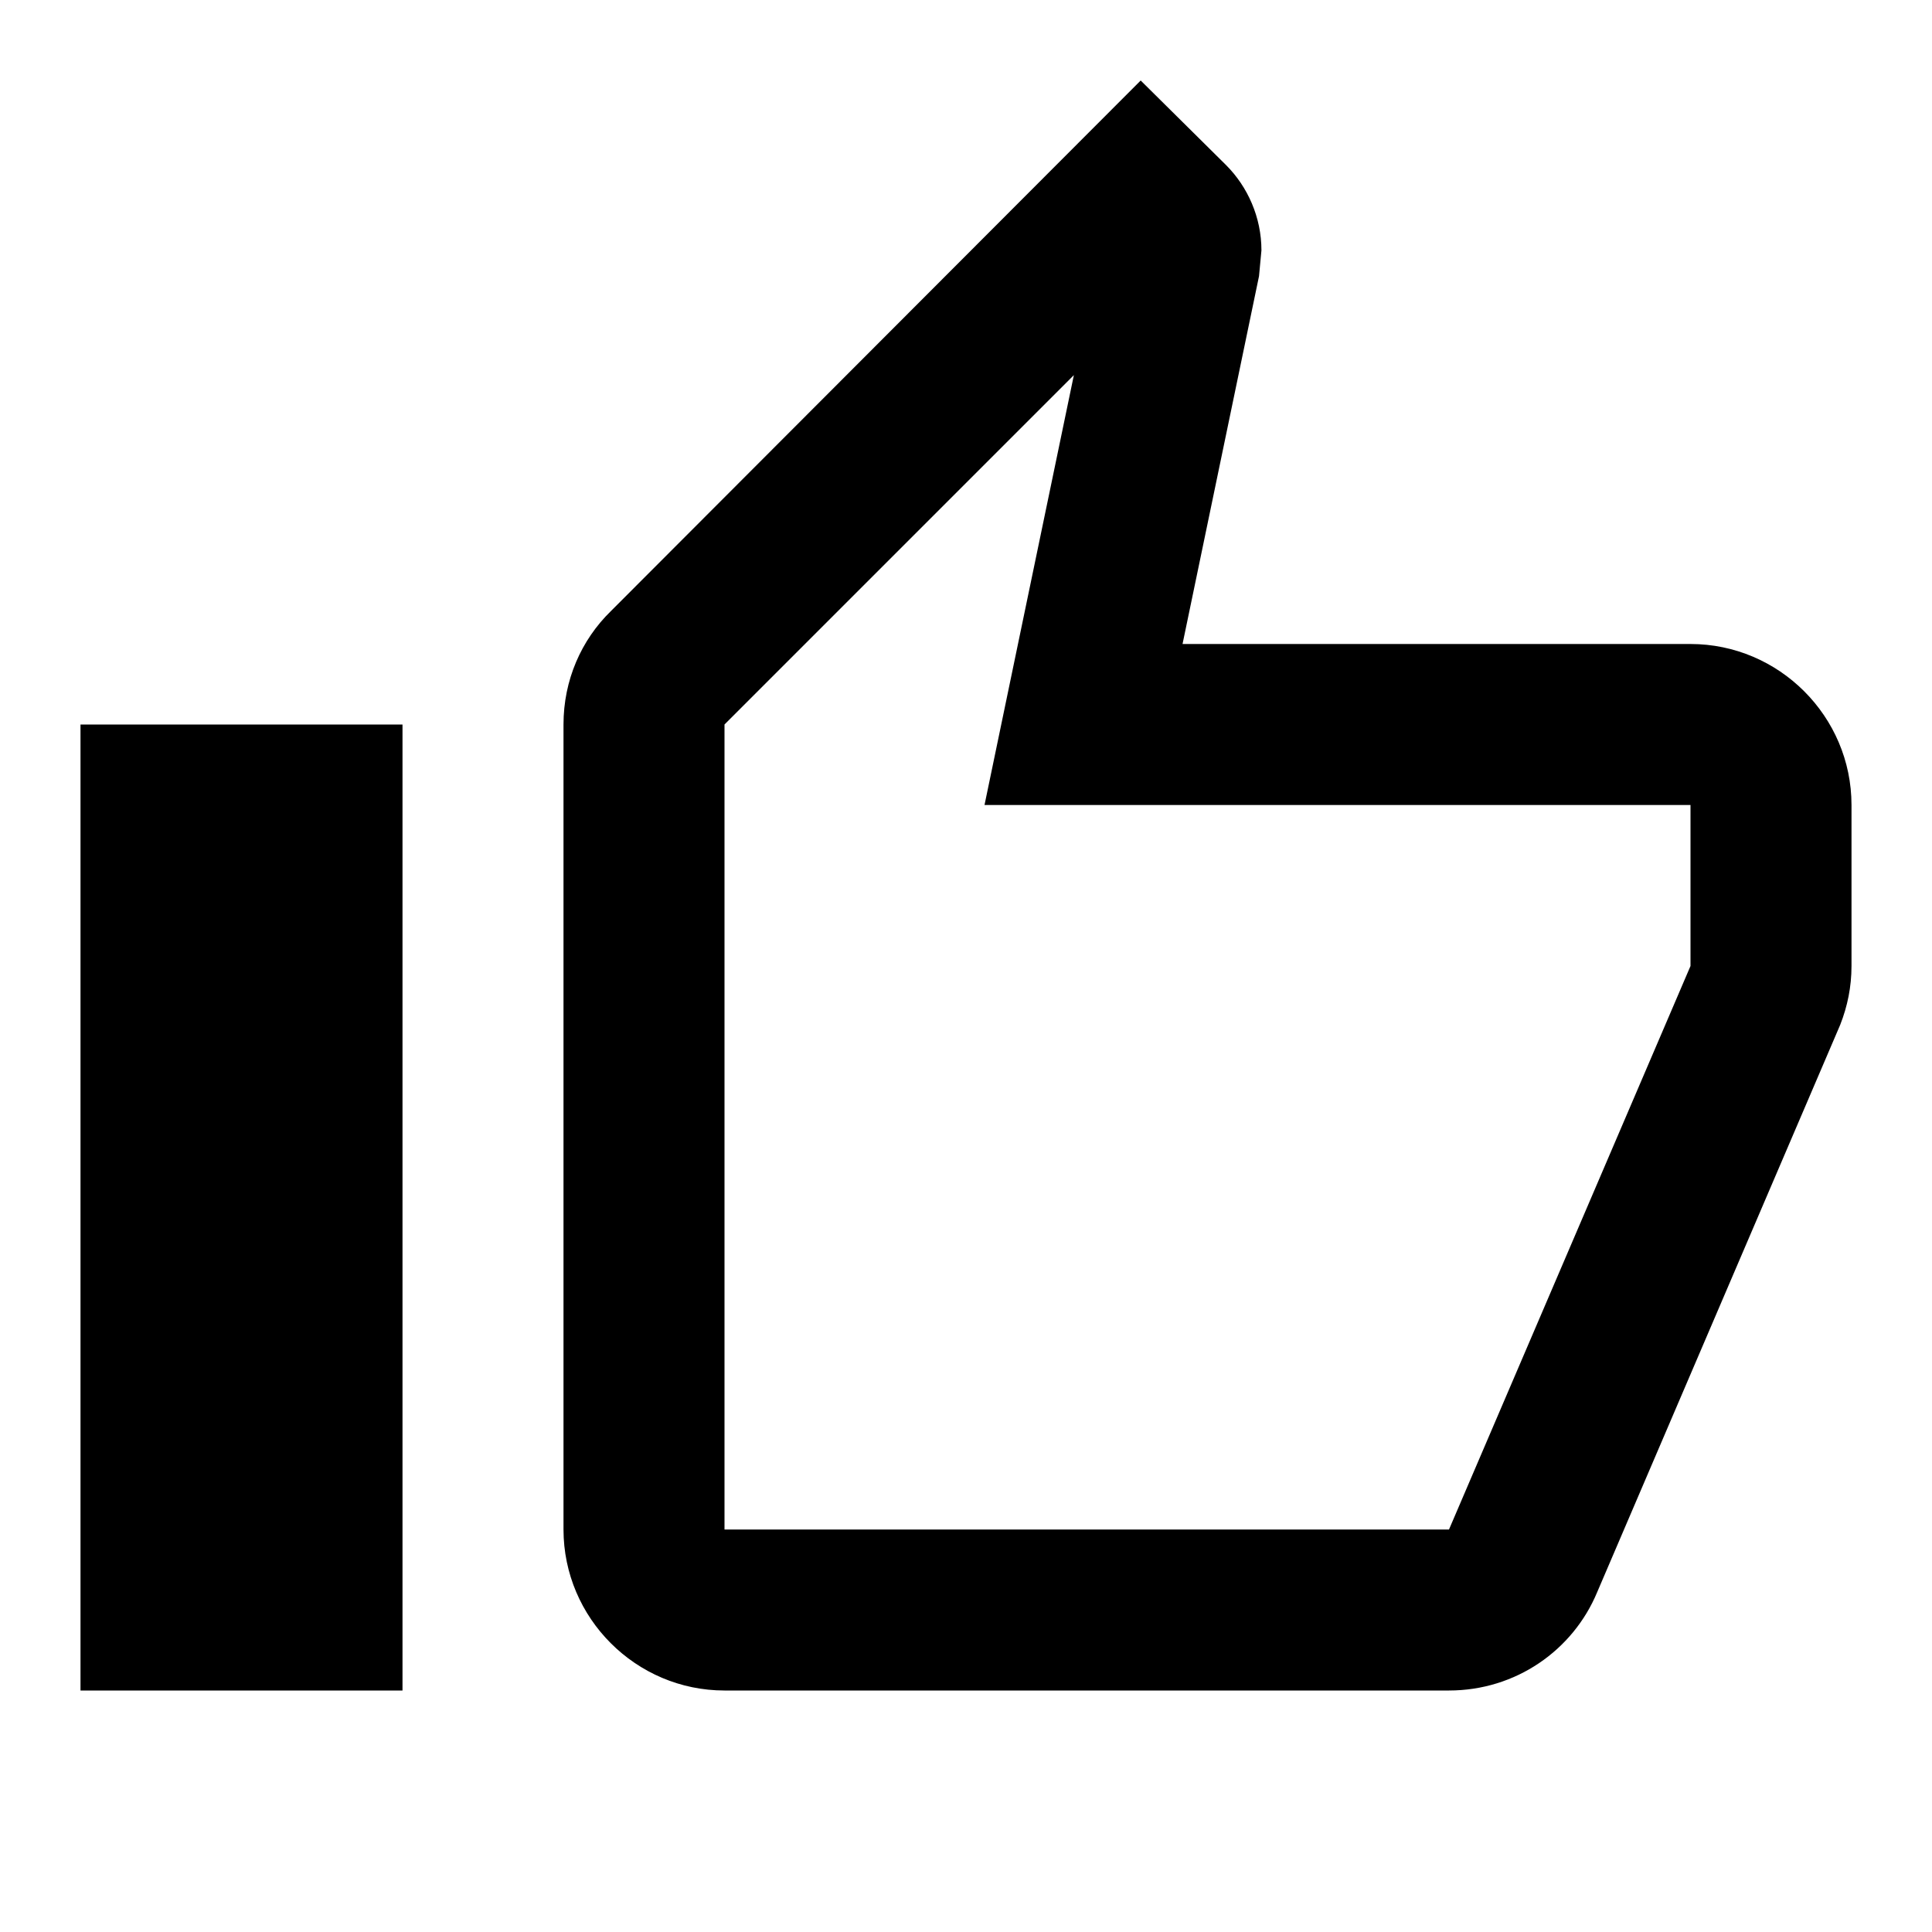
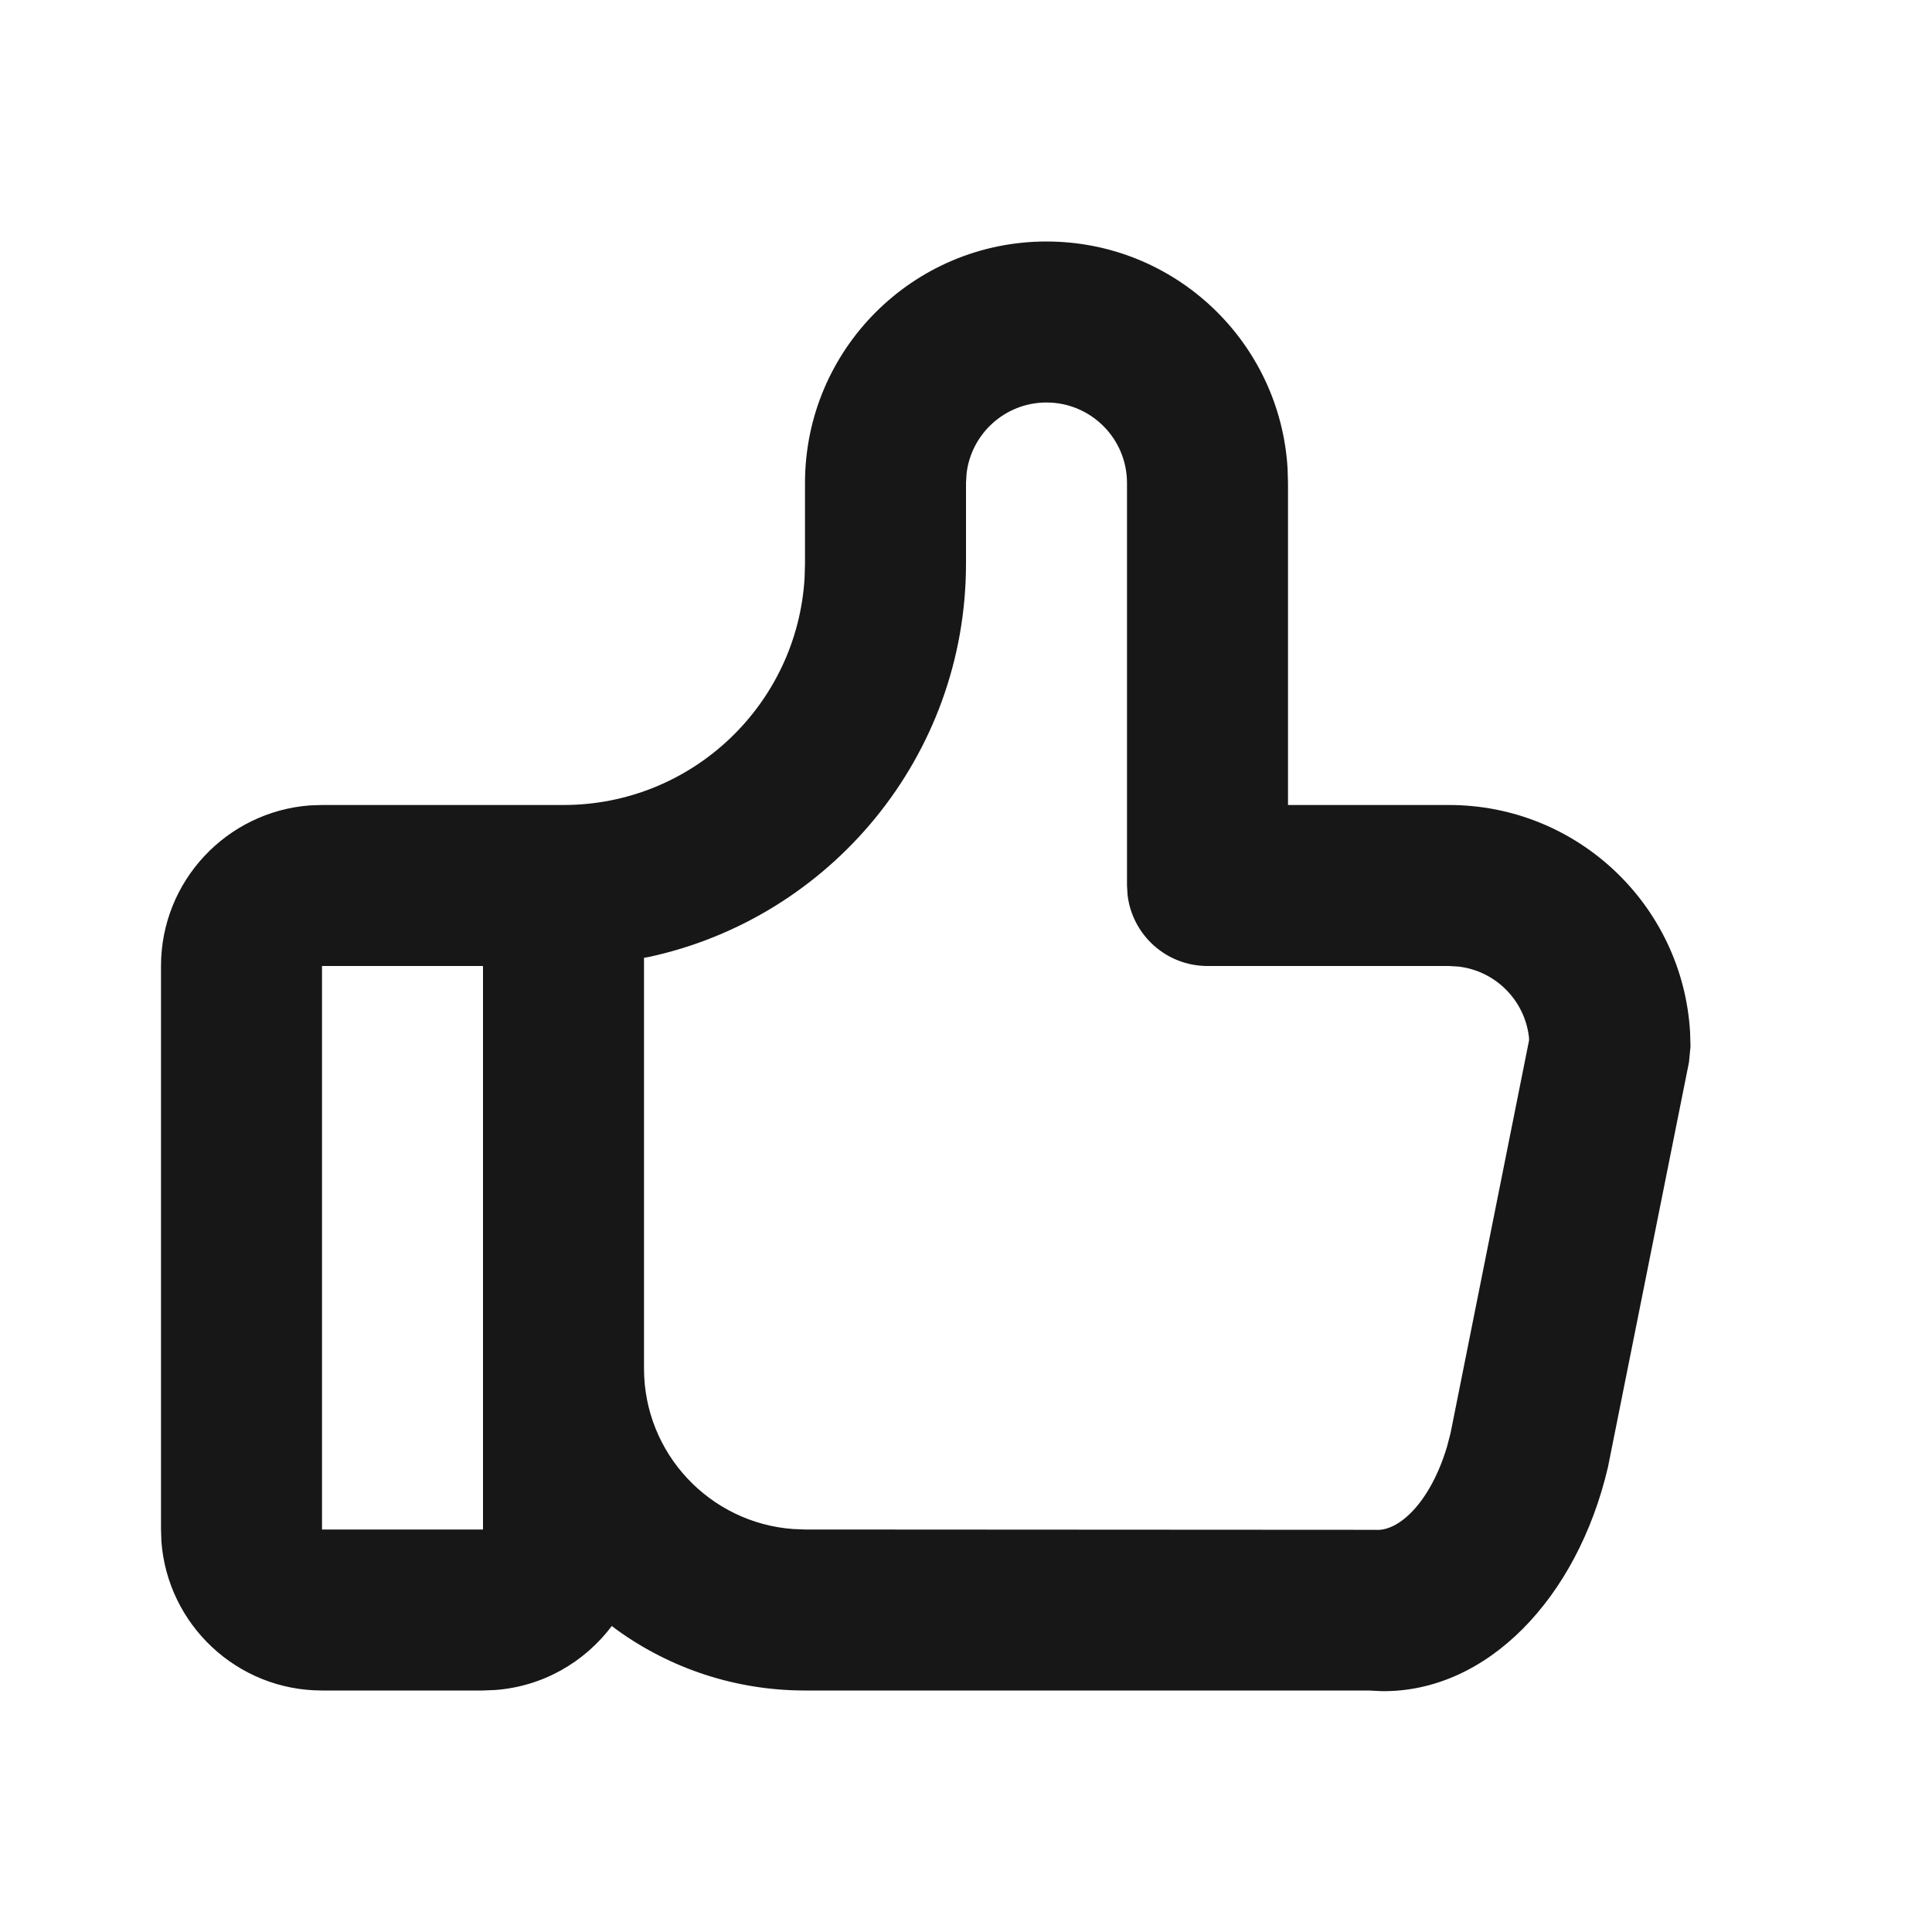
<svg xmlns="http://www.w3.org/2000/svg" width="24" height="24" viewBox="0 0 24 24" fill="none">
-   <path d="M21 8H14.69L15.64 3.43L15.67 3.11C15.67 2.7 15.5 2.32 15.23 2.05L14.17 1L7.59 7.59C7.22 7.95 7 8.45 7 9V19C7 20.1 7.9 21 9 21H18C18.83 21 19.54 20.5 19.84 19.78L22.86 12.73C22.95 12.5 23 12.26 23 12V10C23 8.9 22.1 8 21 8ZM21 12L18 19H9V9L13.34 4.66L12.23 10H21V12ZM1 9H5V21H1V9Z" fill="black" />
+   <path fill-rule="evenodd" clip-rule="evenodd" d="M13 3C14.598 3 15.904 4.249 15.995 5.824L16 6V10H18C19.598 10 20.904 11.249 20.995 12.824L21 13L20.981 13.196L19.974 18.228C19.593 19.854 18.472 21.024 17.164 21.008L17 21H10C9.13 21 8.324 20.722 7.668 20.25L7.6 20.199C7.26 20.65 6.741 20.951 6.149 20.994L6 21H4C2.946 21 2.082 20.184 2.005 19.149L2 19V12C2 10.946 2.816 10.082 3.851 10.005L4 10H7C8.598 10 9.904 8.751 9.995 7.176L10 7V6C10 4.343 11.343 3 13 3ZM13 5C12.487 5 12.065 5.386 12.007 5.883L12 6V7C12 9.398 10.312 11.402 8.059 11.888L8 11.898V17C8 18.054 8.816 18.918 9.851 18.994L10 19L17.085 19.004C17.378 19.029 17.771 18.658 17.976 17.969L18.019 17.804L18.995 12.921L18.993 12.883C18.94 12.424 18.576 12.06 18.117 12.007L18 12H15C14.487 12 14.065 11.614 14.007 11.117L14 11V6C14 5.448 13.552 5 13 5ZM6 19V12H4V19H6Z" fill="#171717" />
</svg>
